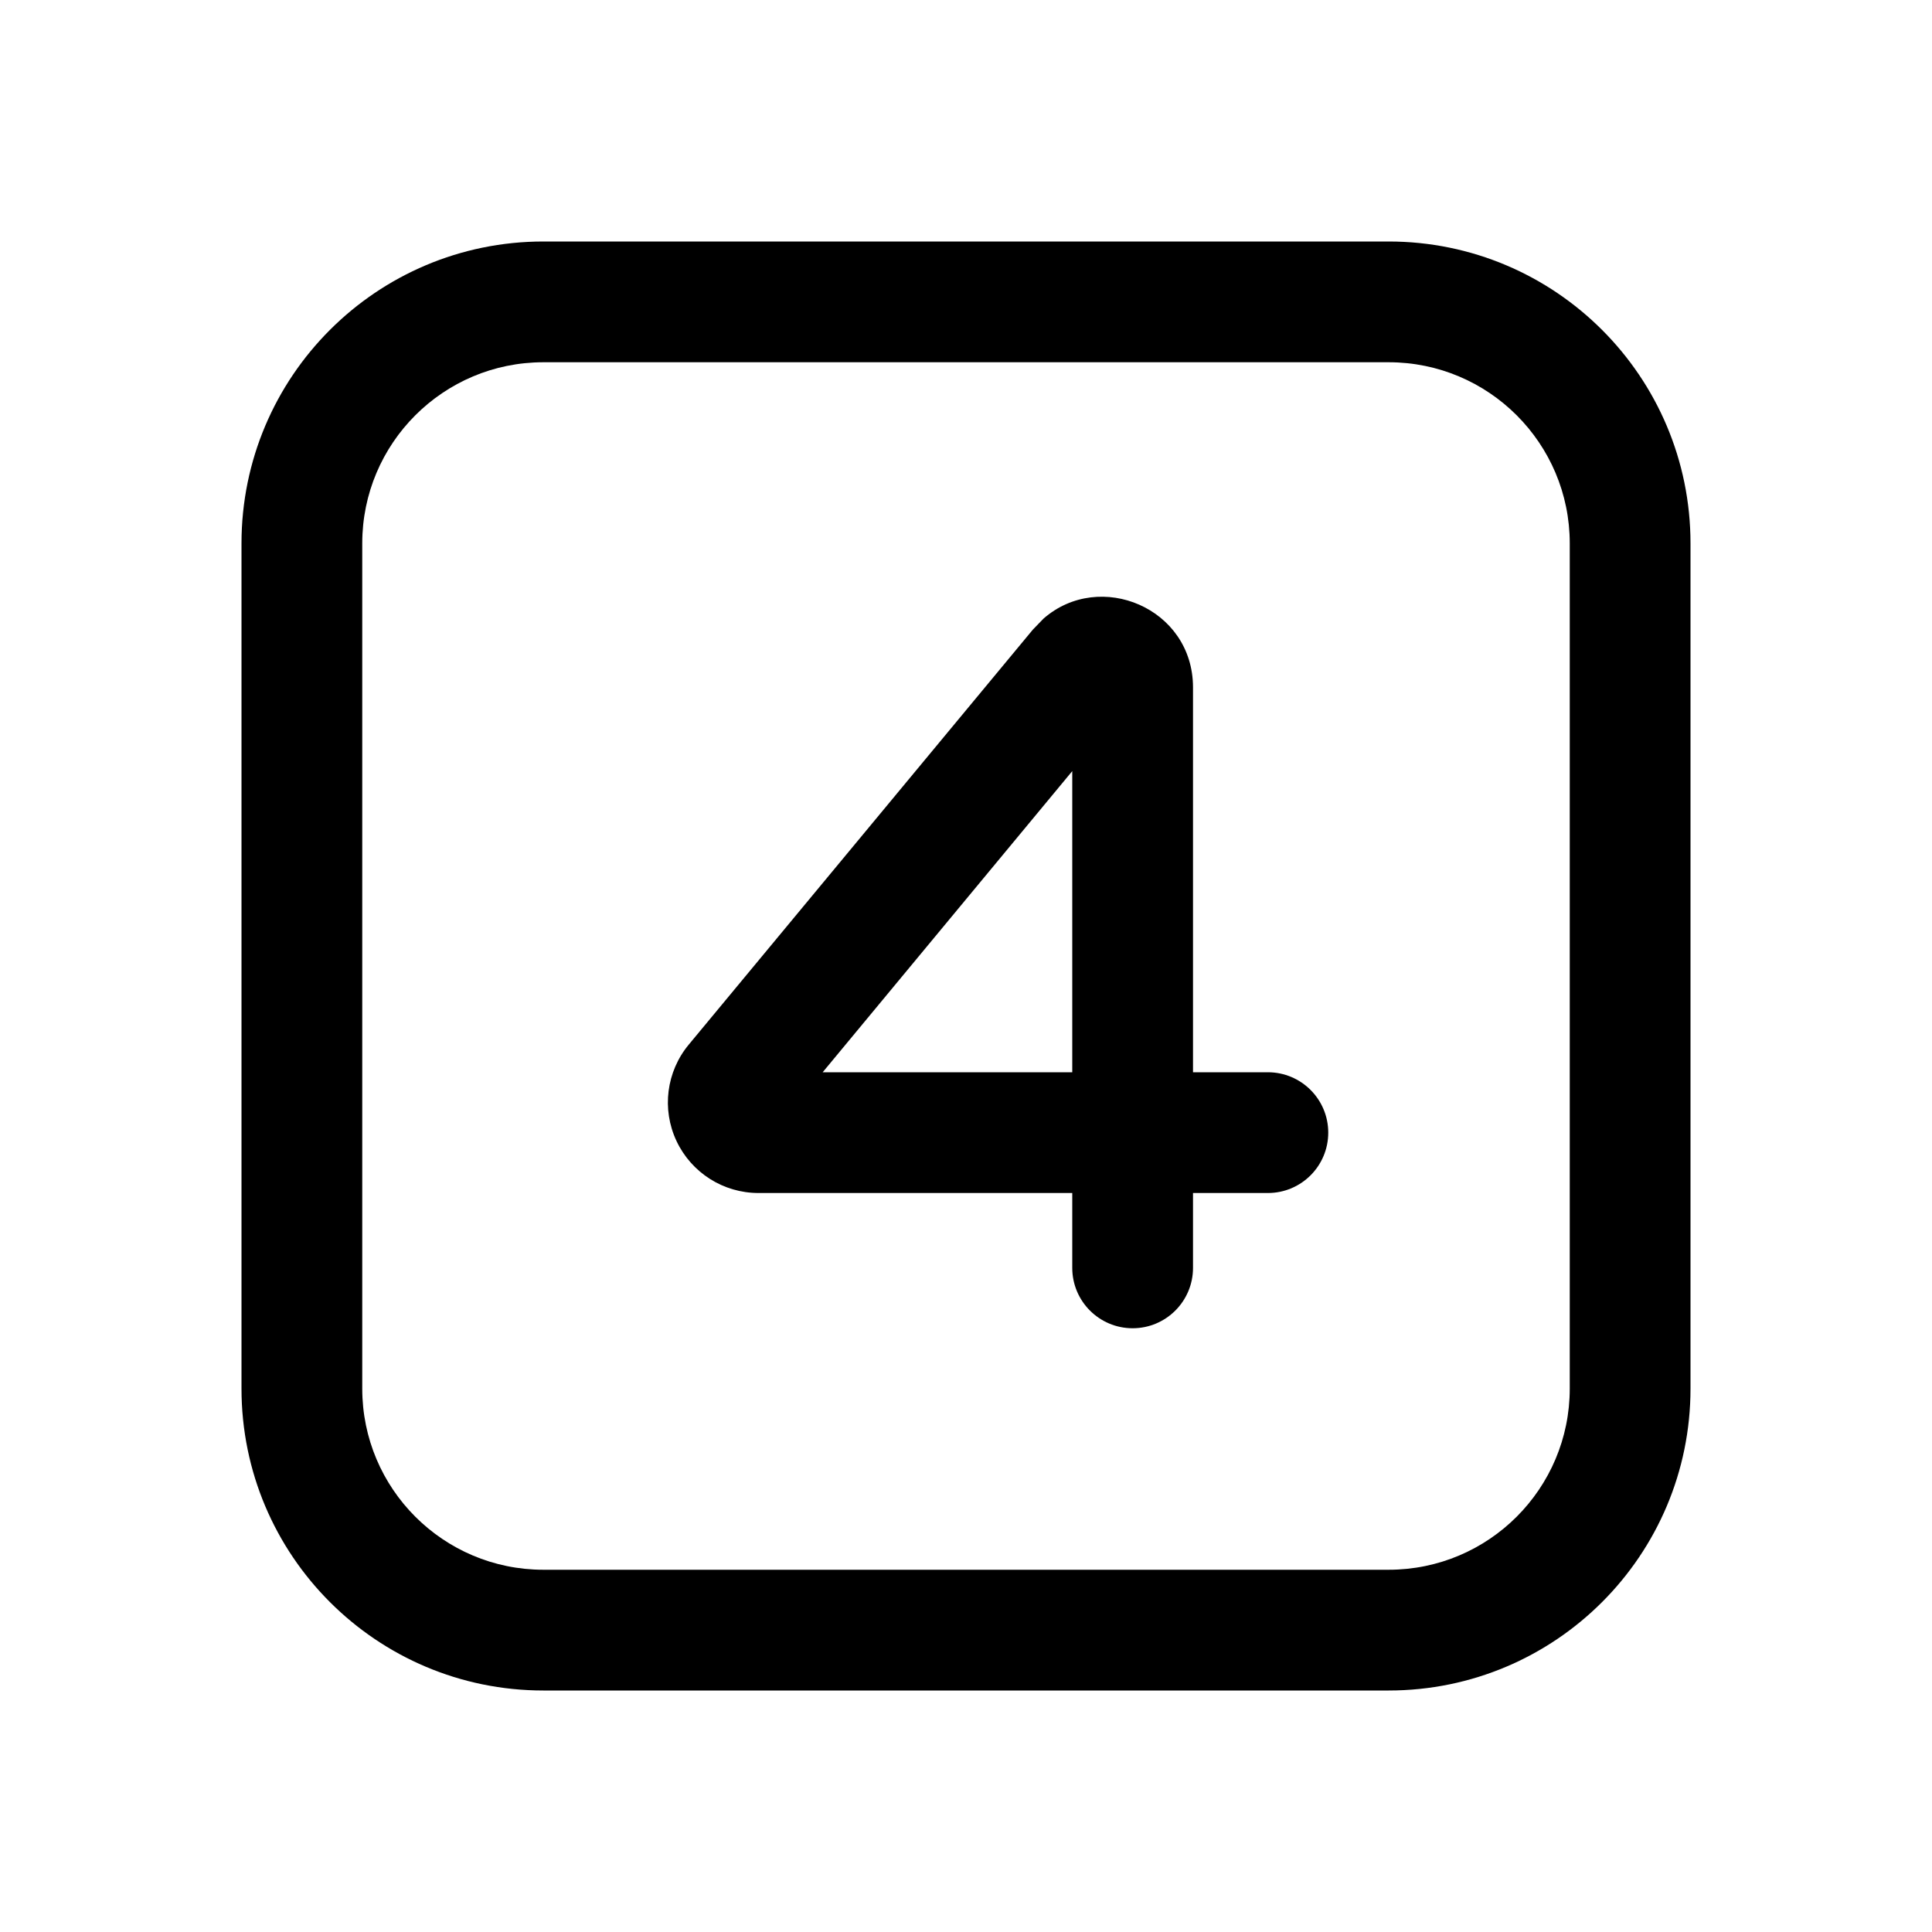
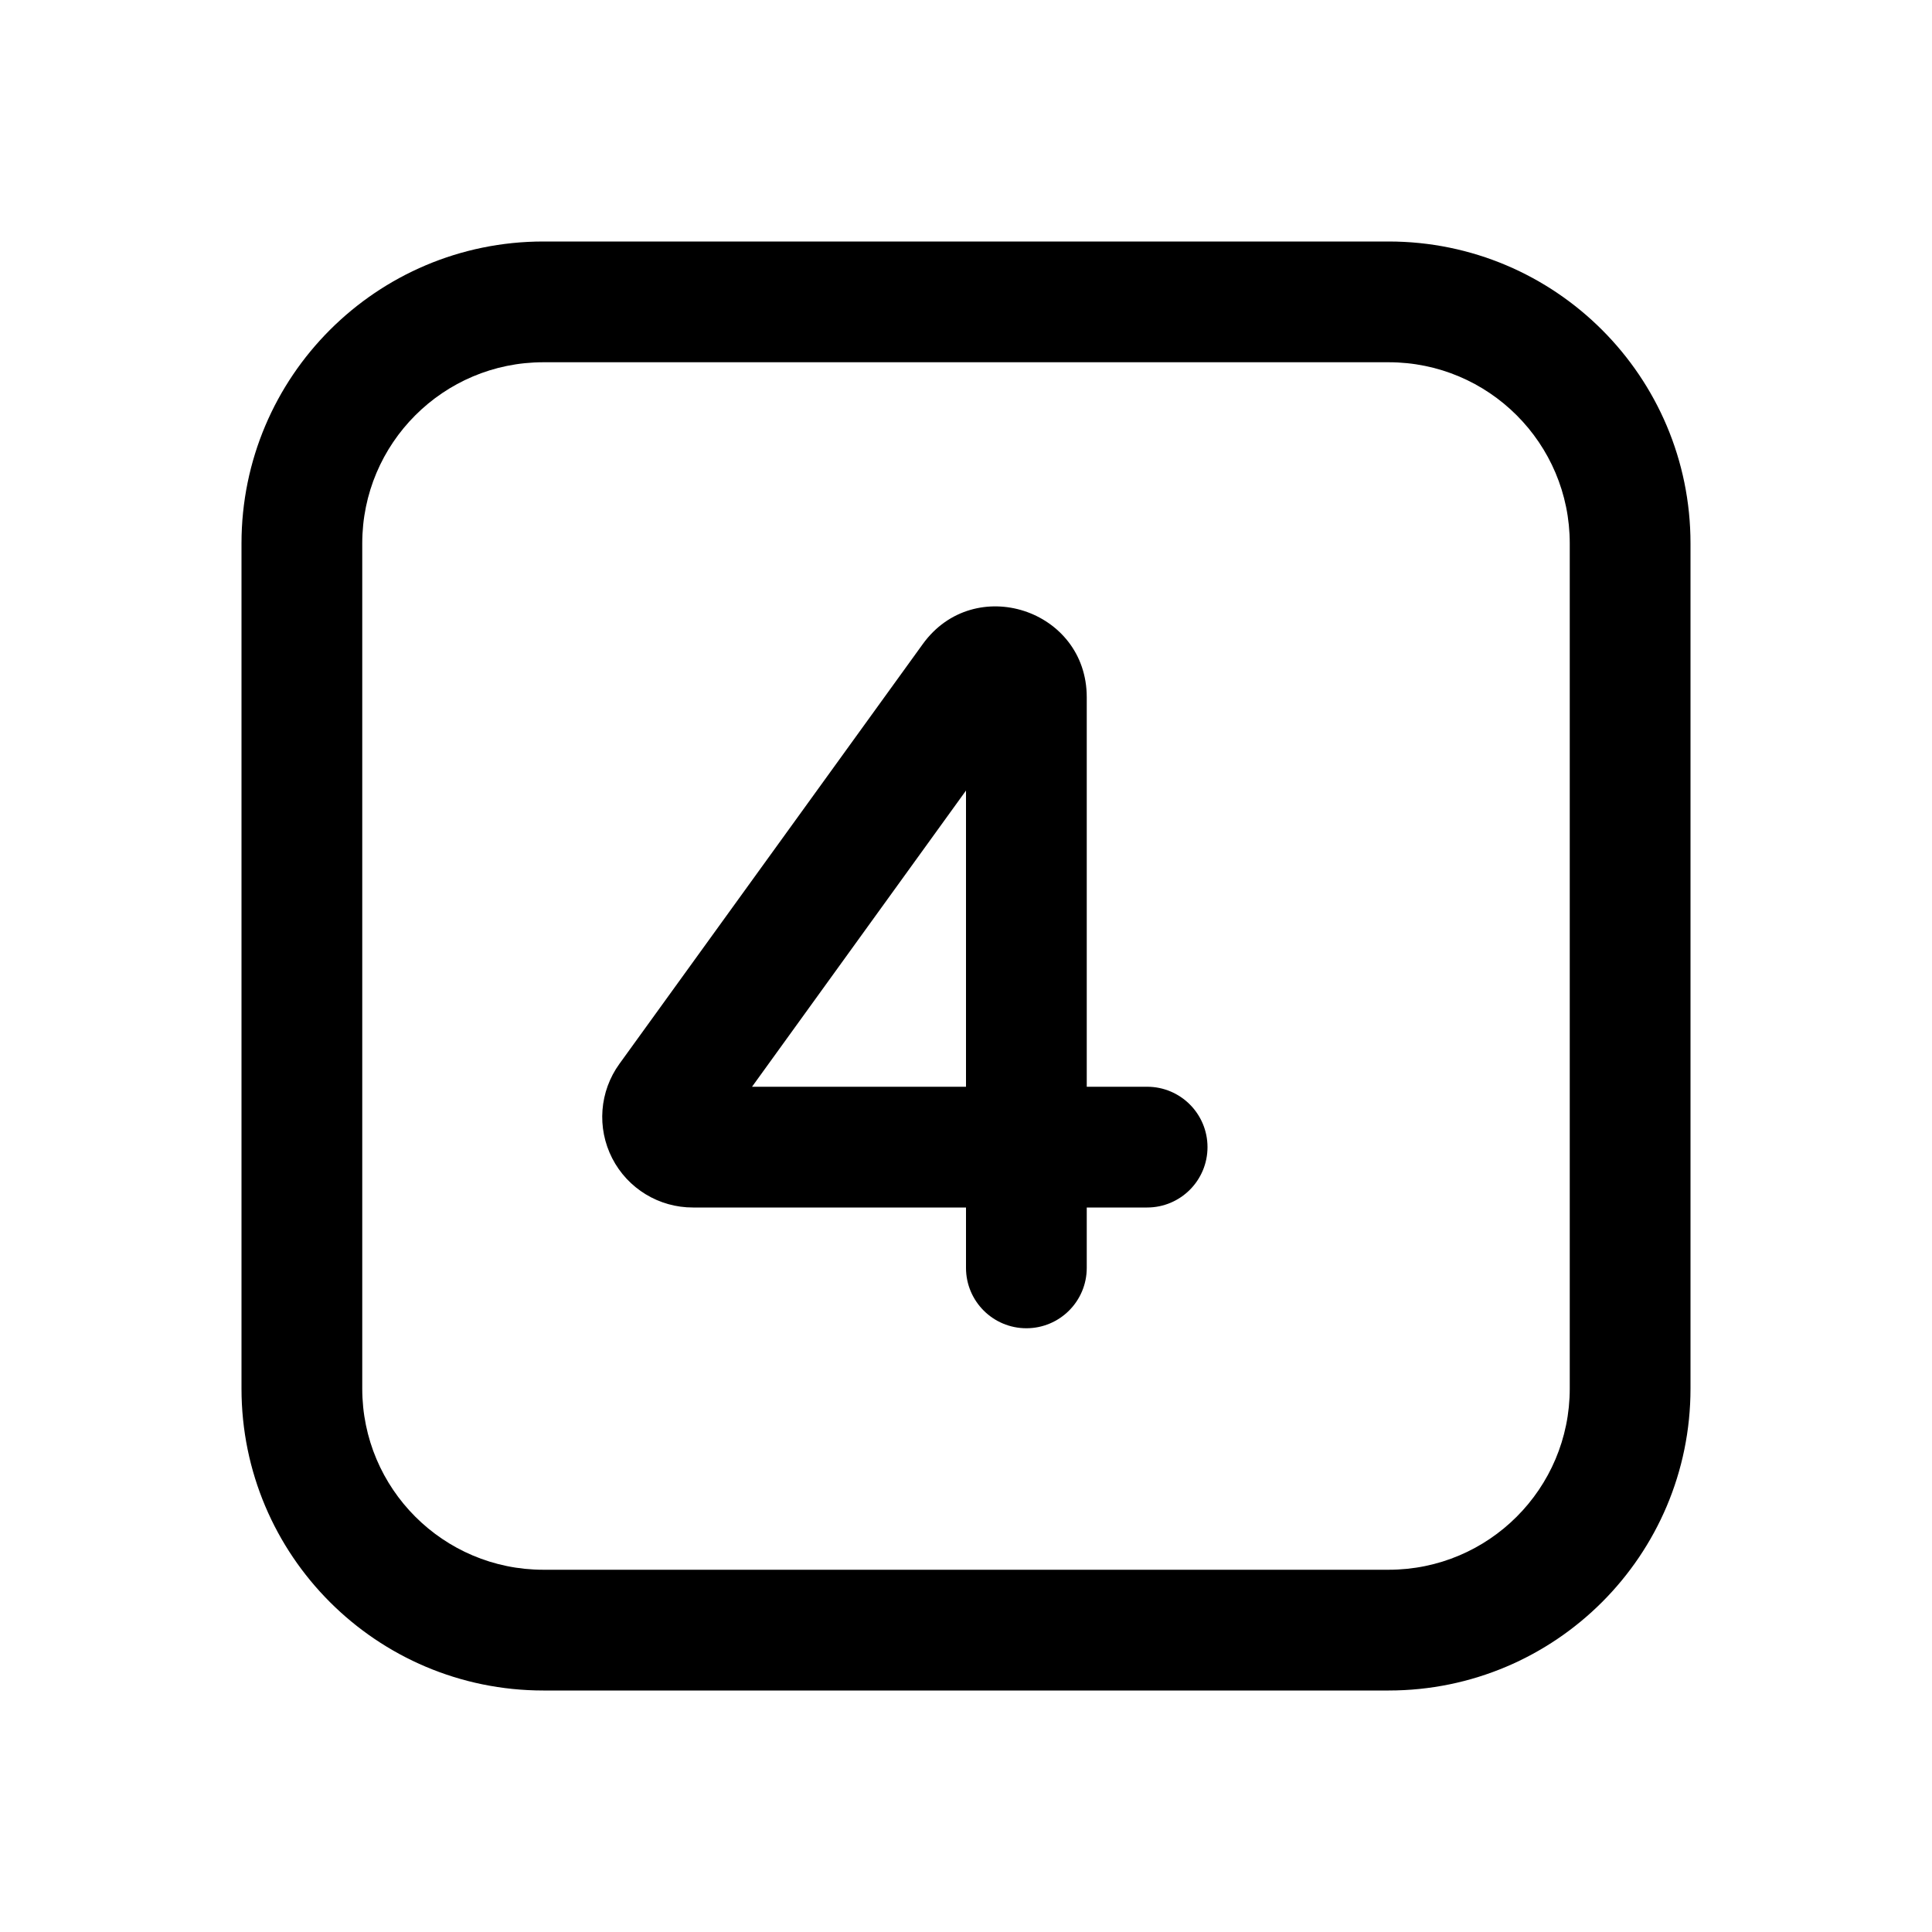
<svg xmlns="http://www.w3.org/2000/svg" width="16" height="16" fill="none" viewBox="0 0 16 16">
-   <path fill="currentColor" d="M11.5 2A2.5 2.5 0 0 1 14 4.5v7a2.5 2.5 0 0 1-2.5 2.5h-7A2.5 2.5 0 0 1 2 11.5v-7A2.5 2.5 0 0 1 4.5 2zm-7 1A1.5 1.5 0 0 0 3 4.5v7A1.5 1.5 0 0 0 4.5 13h7a1.5 1.5 0 0 0 1.5-1.5v-7A1.5 1.5 0 0 0 11.5 3zm4.142 2.123c.466-.408 1.238-.088 1.238.57V8.88h.62a.5.5 0 0 1 0 1h-.62v.62a.5.5 0 0 1-1 0v-.62H6.282a.75.75 0 0 1-.578-1.229l2.849-3.436zM6.813 8.88H8.88V6.386z" />
+   <path fill="currentColor" d="M11.5 2A2.5 2.5 0 0 1 14 4.5v7a2.5 2.5 0 0 1-2.5 2.5h-7A2.5 2.5 0 0 1 2 11.5v-7A2.5 2.5 0 0 1 4.5 2zm-7 1A1.5 1.5 0 0 0 3 4.5v7A1.5 1.5 0 0 0 4.5 13h7a1.5 1.5 0 0 0 1.5-1.5v-7A1.5 1.5 0 0 0 11.5 3zm3.142 2.334C8.068 4.744 9 5.046 9 5.774V9h.5a.5.5 0 0 1 0 1H9v.5a.5.5 0 0 1-1 0V10H5.74a.75.75 0 0 1-.61-1.19zM6.228 9H8V6.547z" />
</svg>
